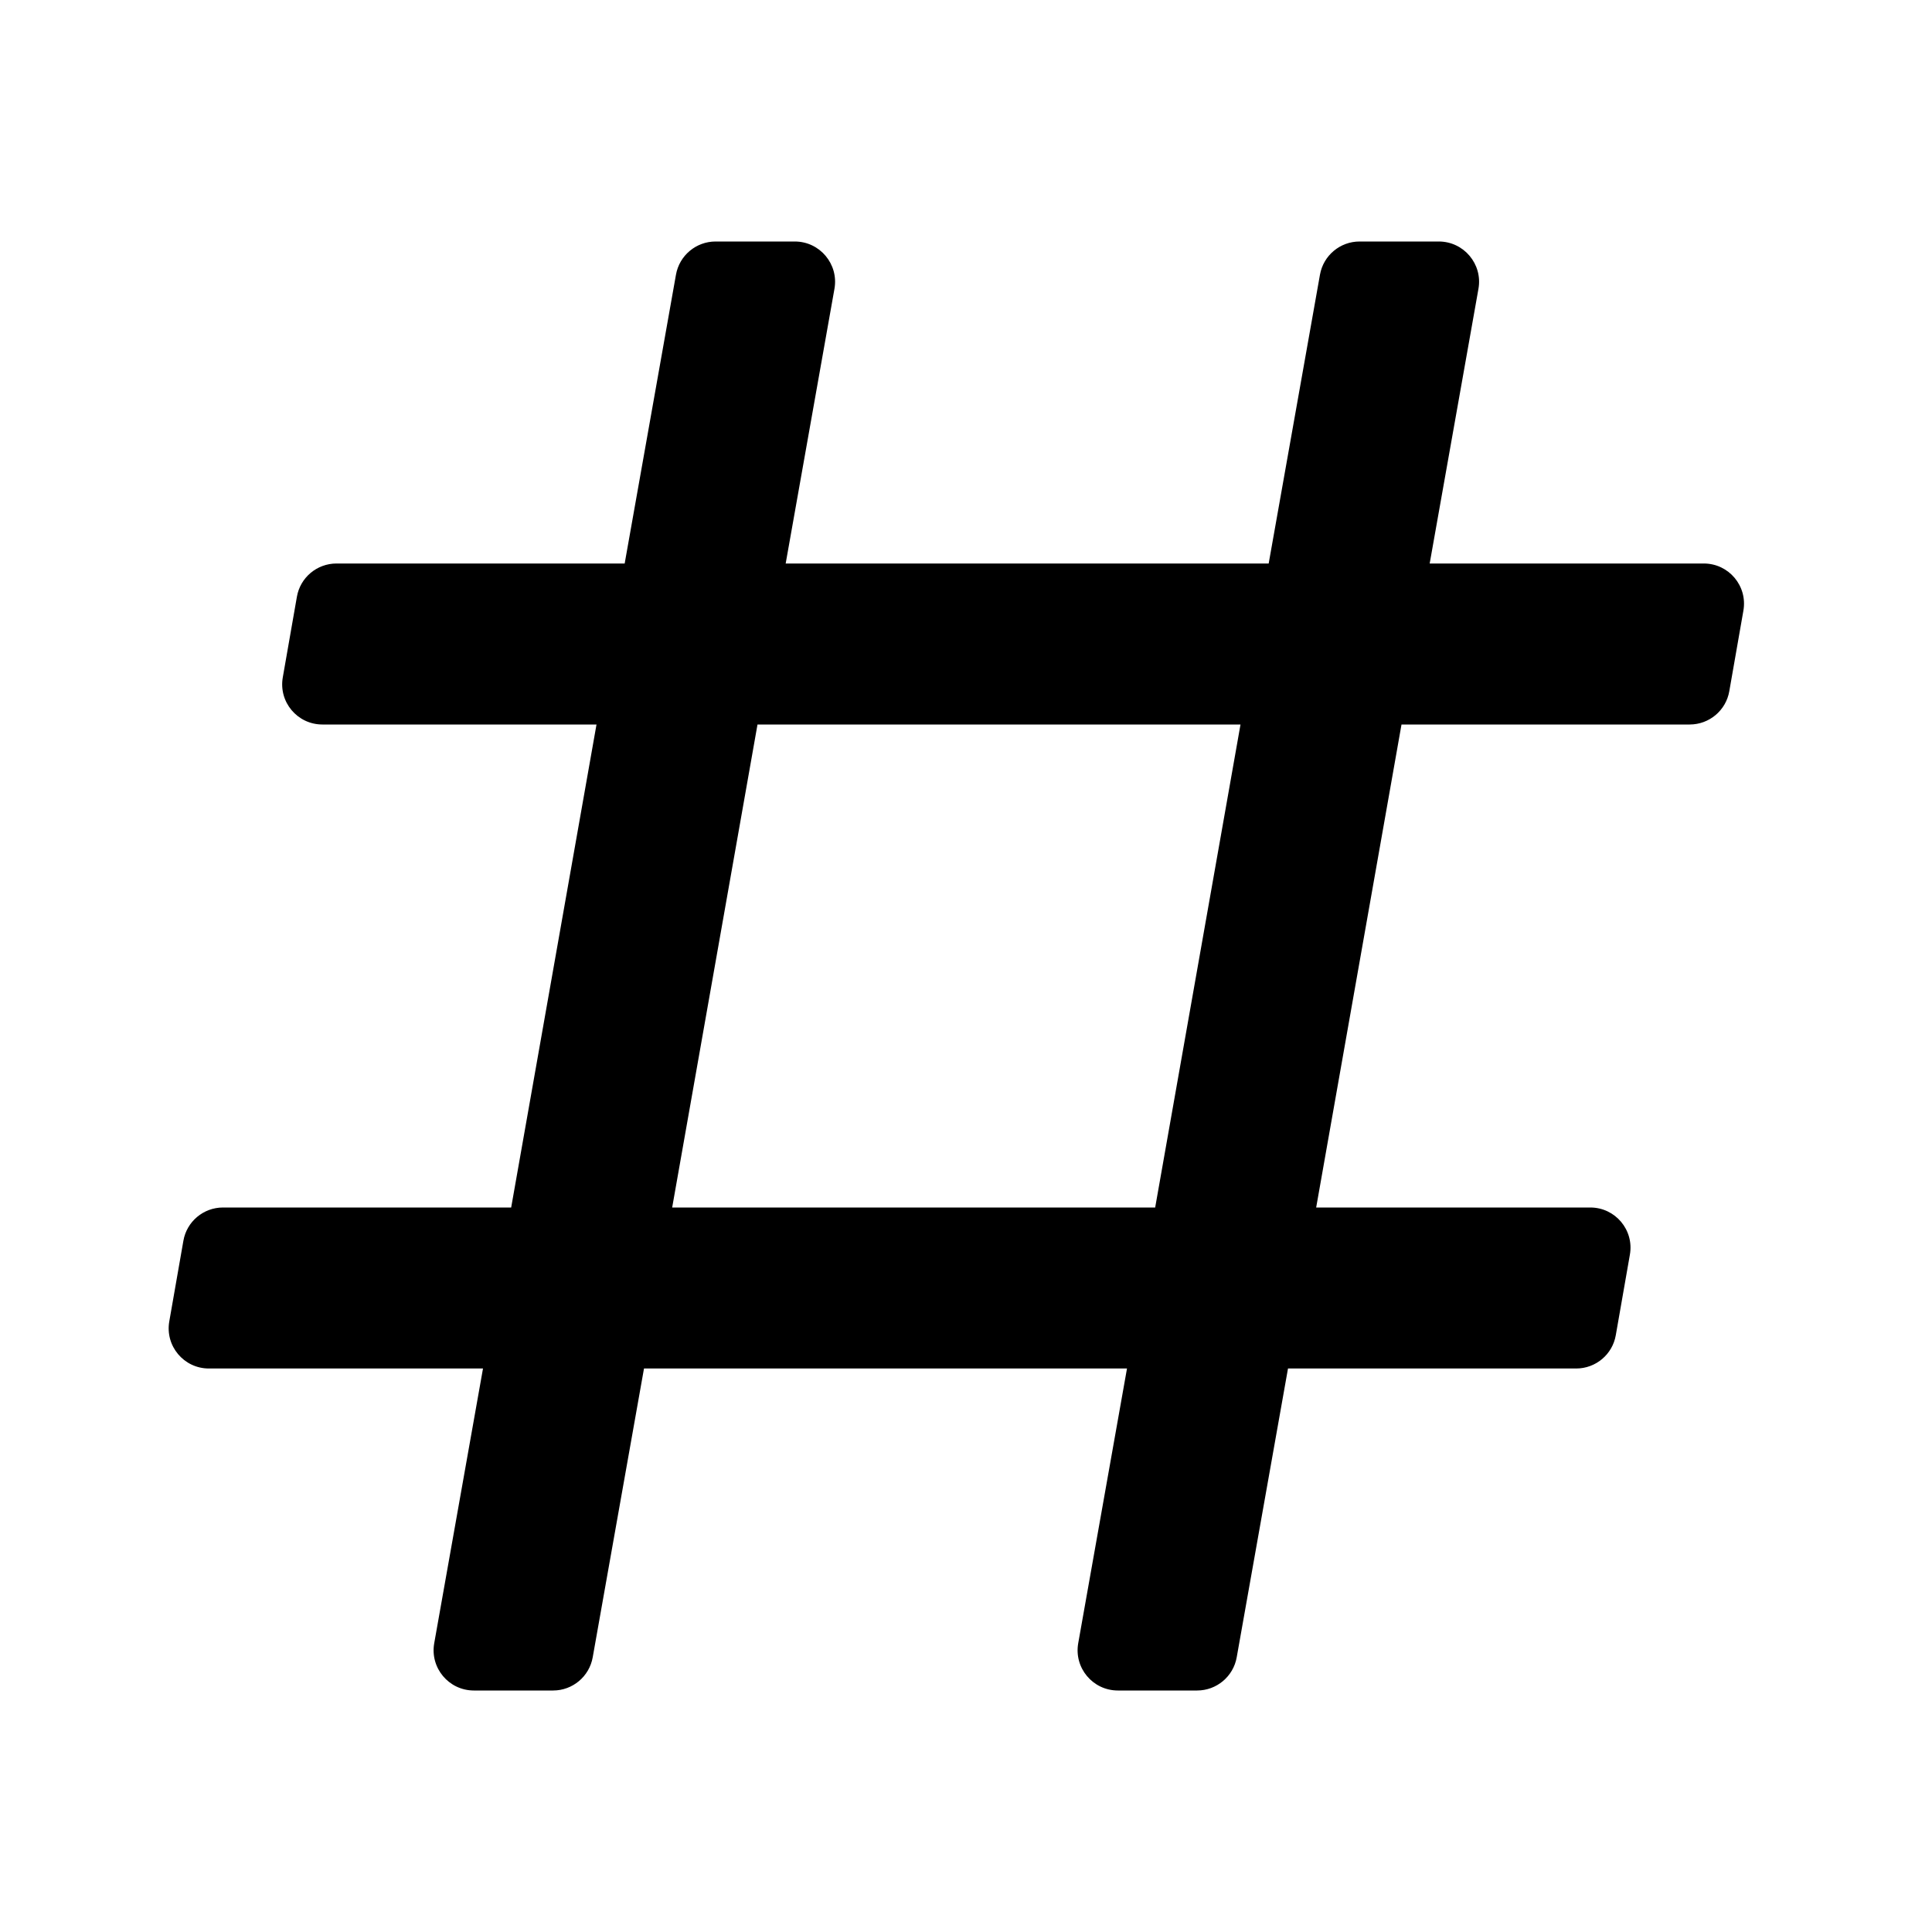
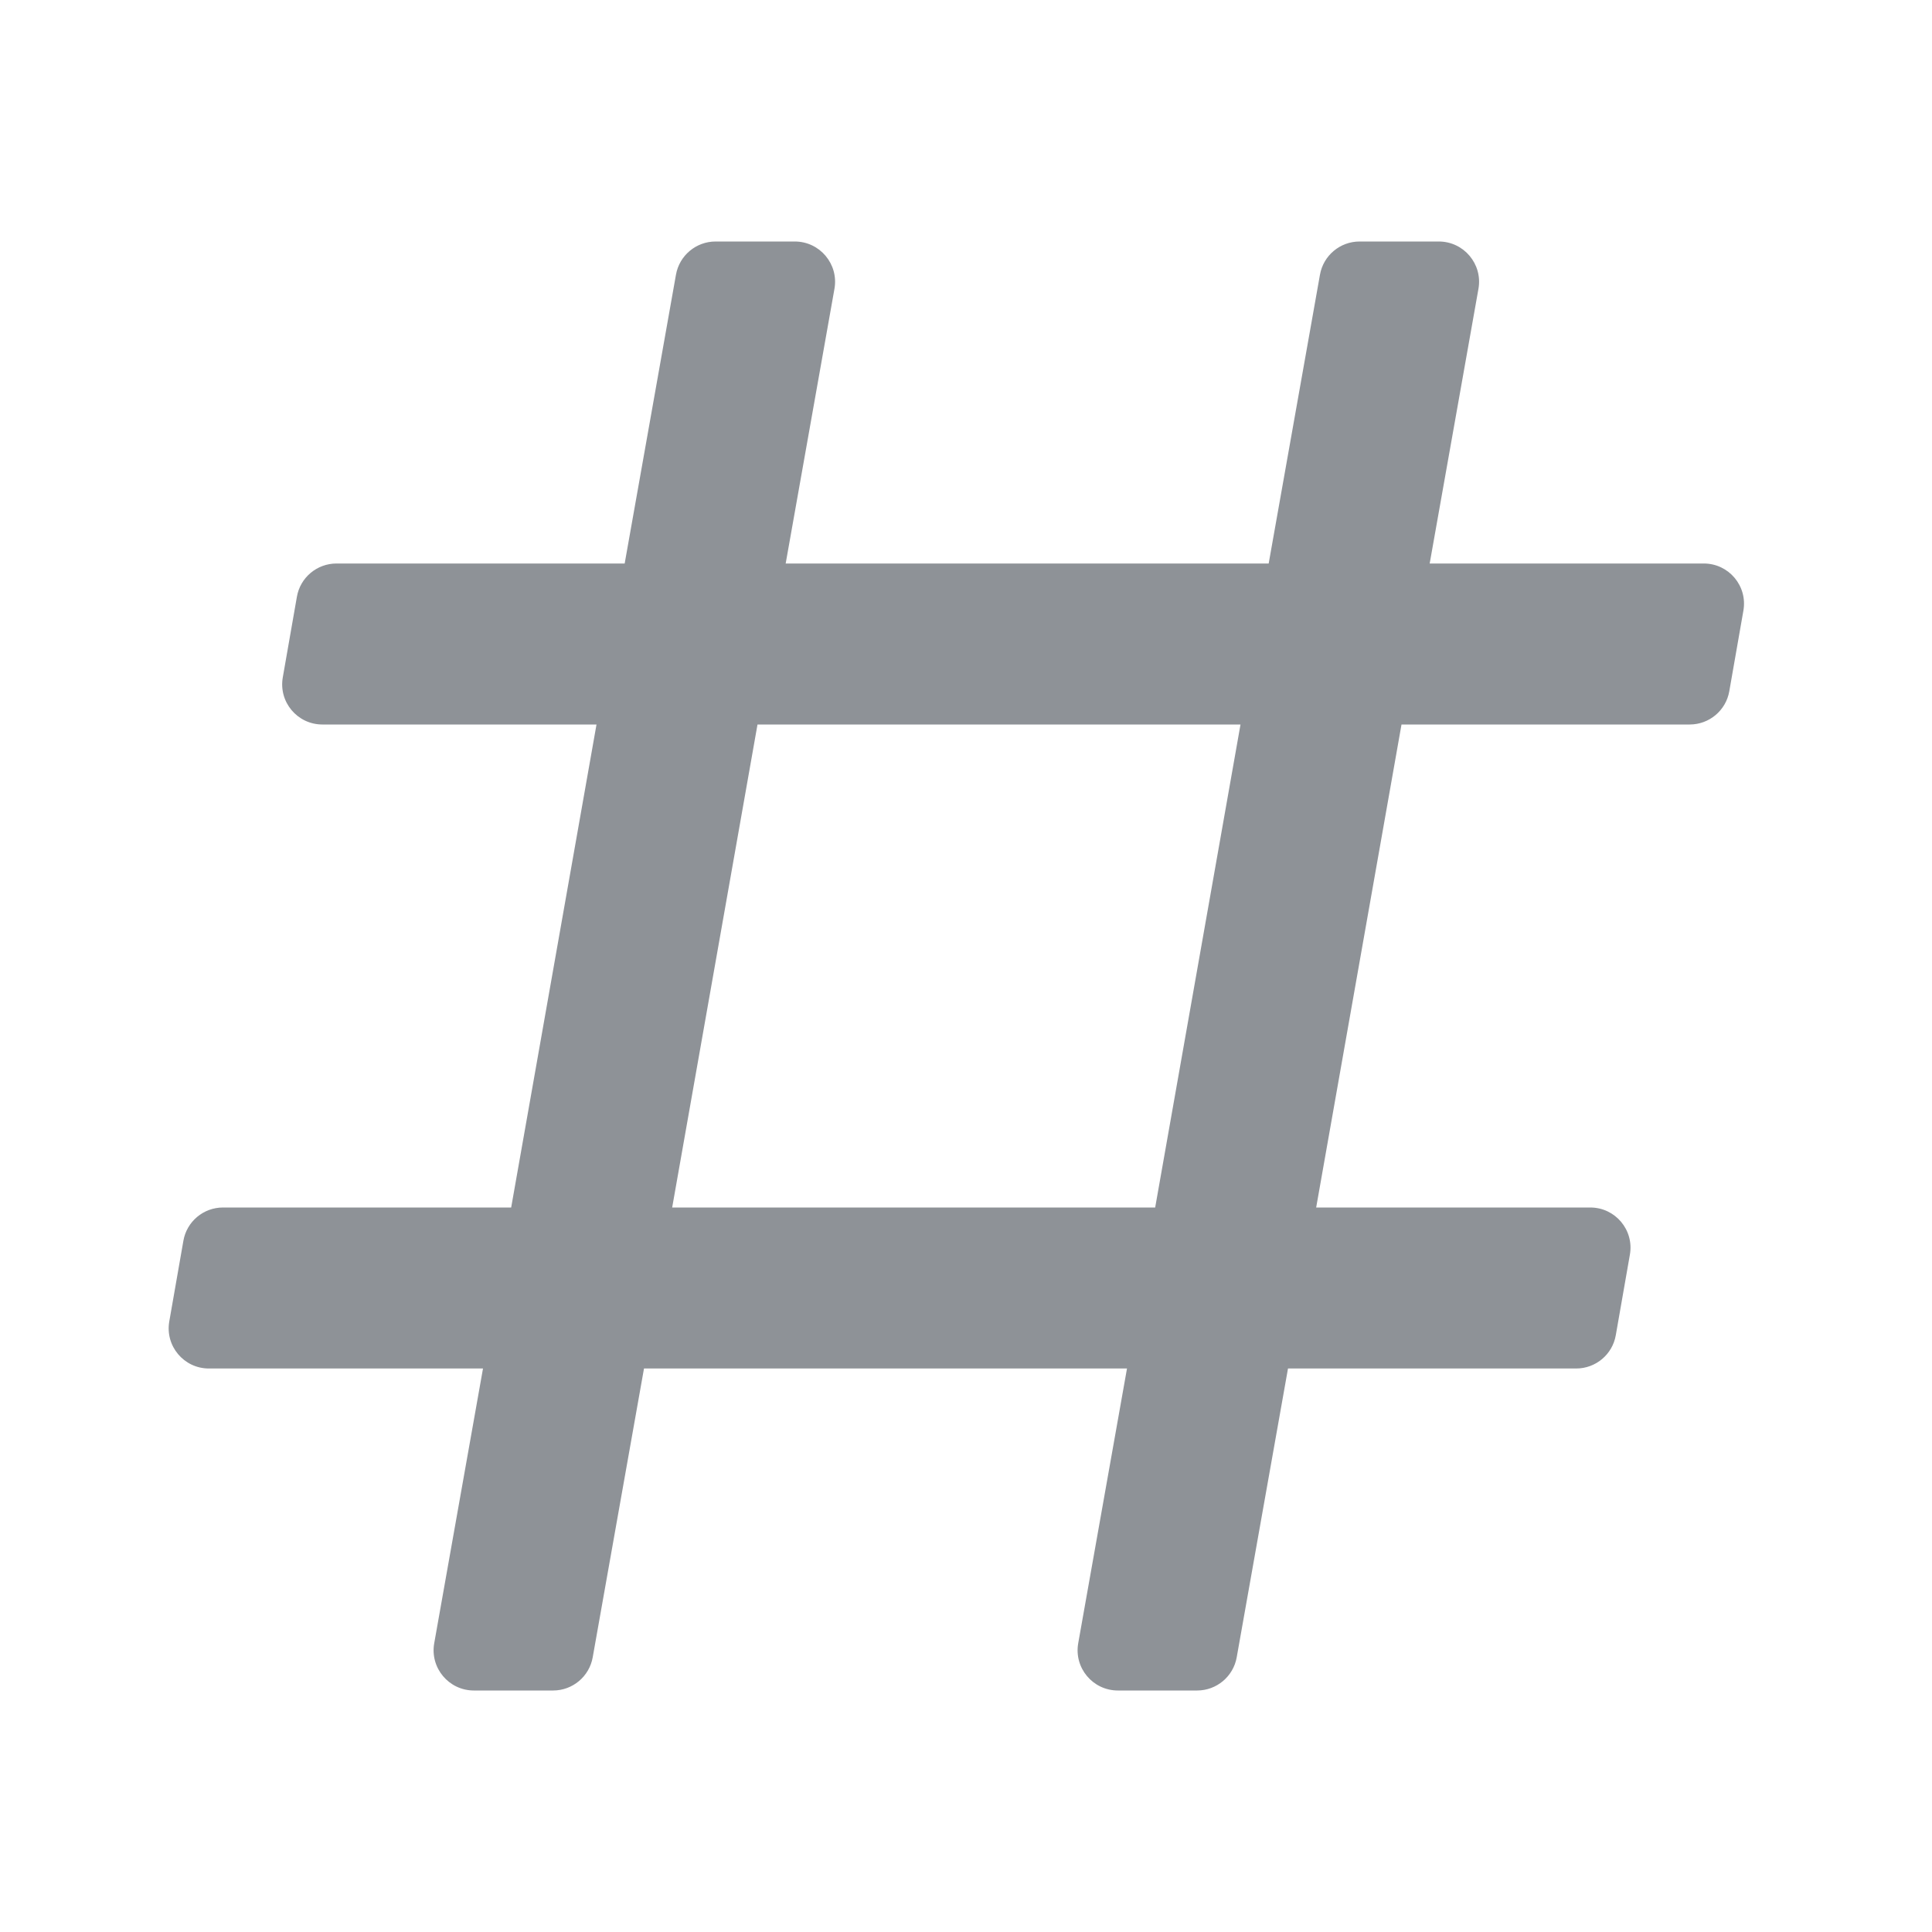
- <svg width="24" height="24" viewBox="0 0 24 24">
+ <svg width="24" height="24" viewBox="0 0 24 24" color="#8e9297">
  <path fill="currentColor" fill-rule="evenodd" clip-rule="evenodd" d="M5.887 21C5.575 21 5.34 20.719 5.394 20.413L6 17H2.595C2.284 17 2.049 16.72 2.103 16.414L2.278 15.414C2.319 15.175 2.527 15 2.77 15H6.35L7.41 9H4.005C3.694 9 3.459 8.72 3.513 8.414L3.688 7.414C3.729 7.175 3.937 7 4.18 7H7.76L8.397 3.413C8.439 3.174 8.647 3 8.889 3H9.873C10.184 3 10.42 3.281 10.366 3.587L9.76 7H15.76L16.397 3.413C16.439 3.174 16.647 3 16.889 3H17.873C18.184 3 18.42 3.281 18.366 3.587L17.76 7H21.165C21.476 7 21.711 7.28 21.657 7.586L21.482 8.586C21.441 8.825 21.233 9 20.99 9H17.41L16.35 15H19.755C20.066 15 20.301 15.28 20.247 15.586L20.072 16.586C20.031 16.825 19.823 17 19.58 17H16L15.363 20.587C15.321 20.826 15.113 21 14.871 21H13.887C13.575 21 13.34 20.719 13.394 20.413L14 17H8L7.363 20.587C7.321 20.826 7.113 21 6.871 21H5.887ZM9.41 9L8.35 15H14.35L15.41 9H9.41Z" />
</svg>
